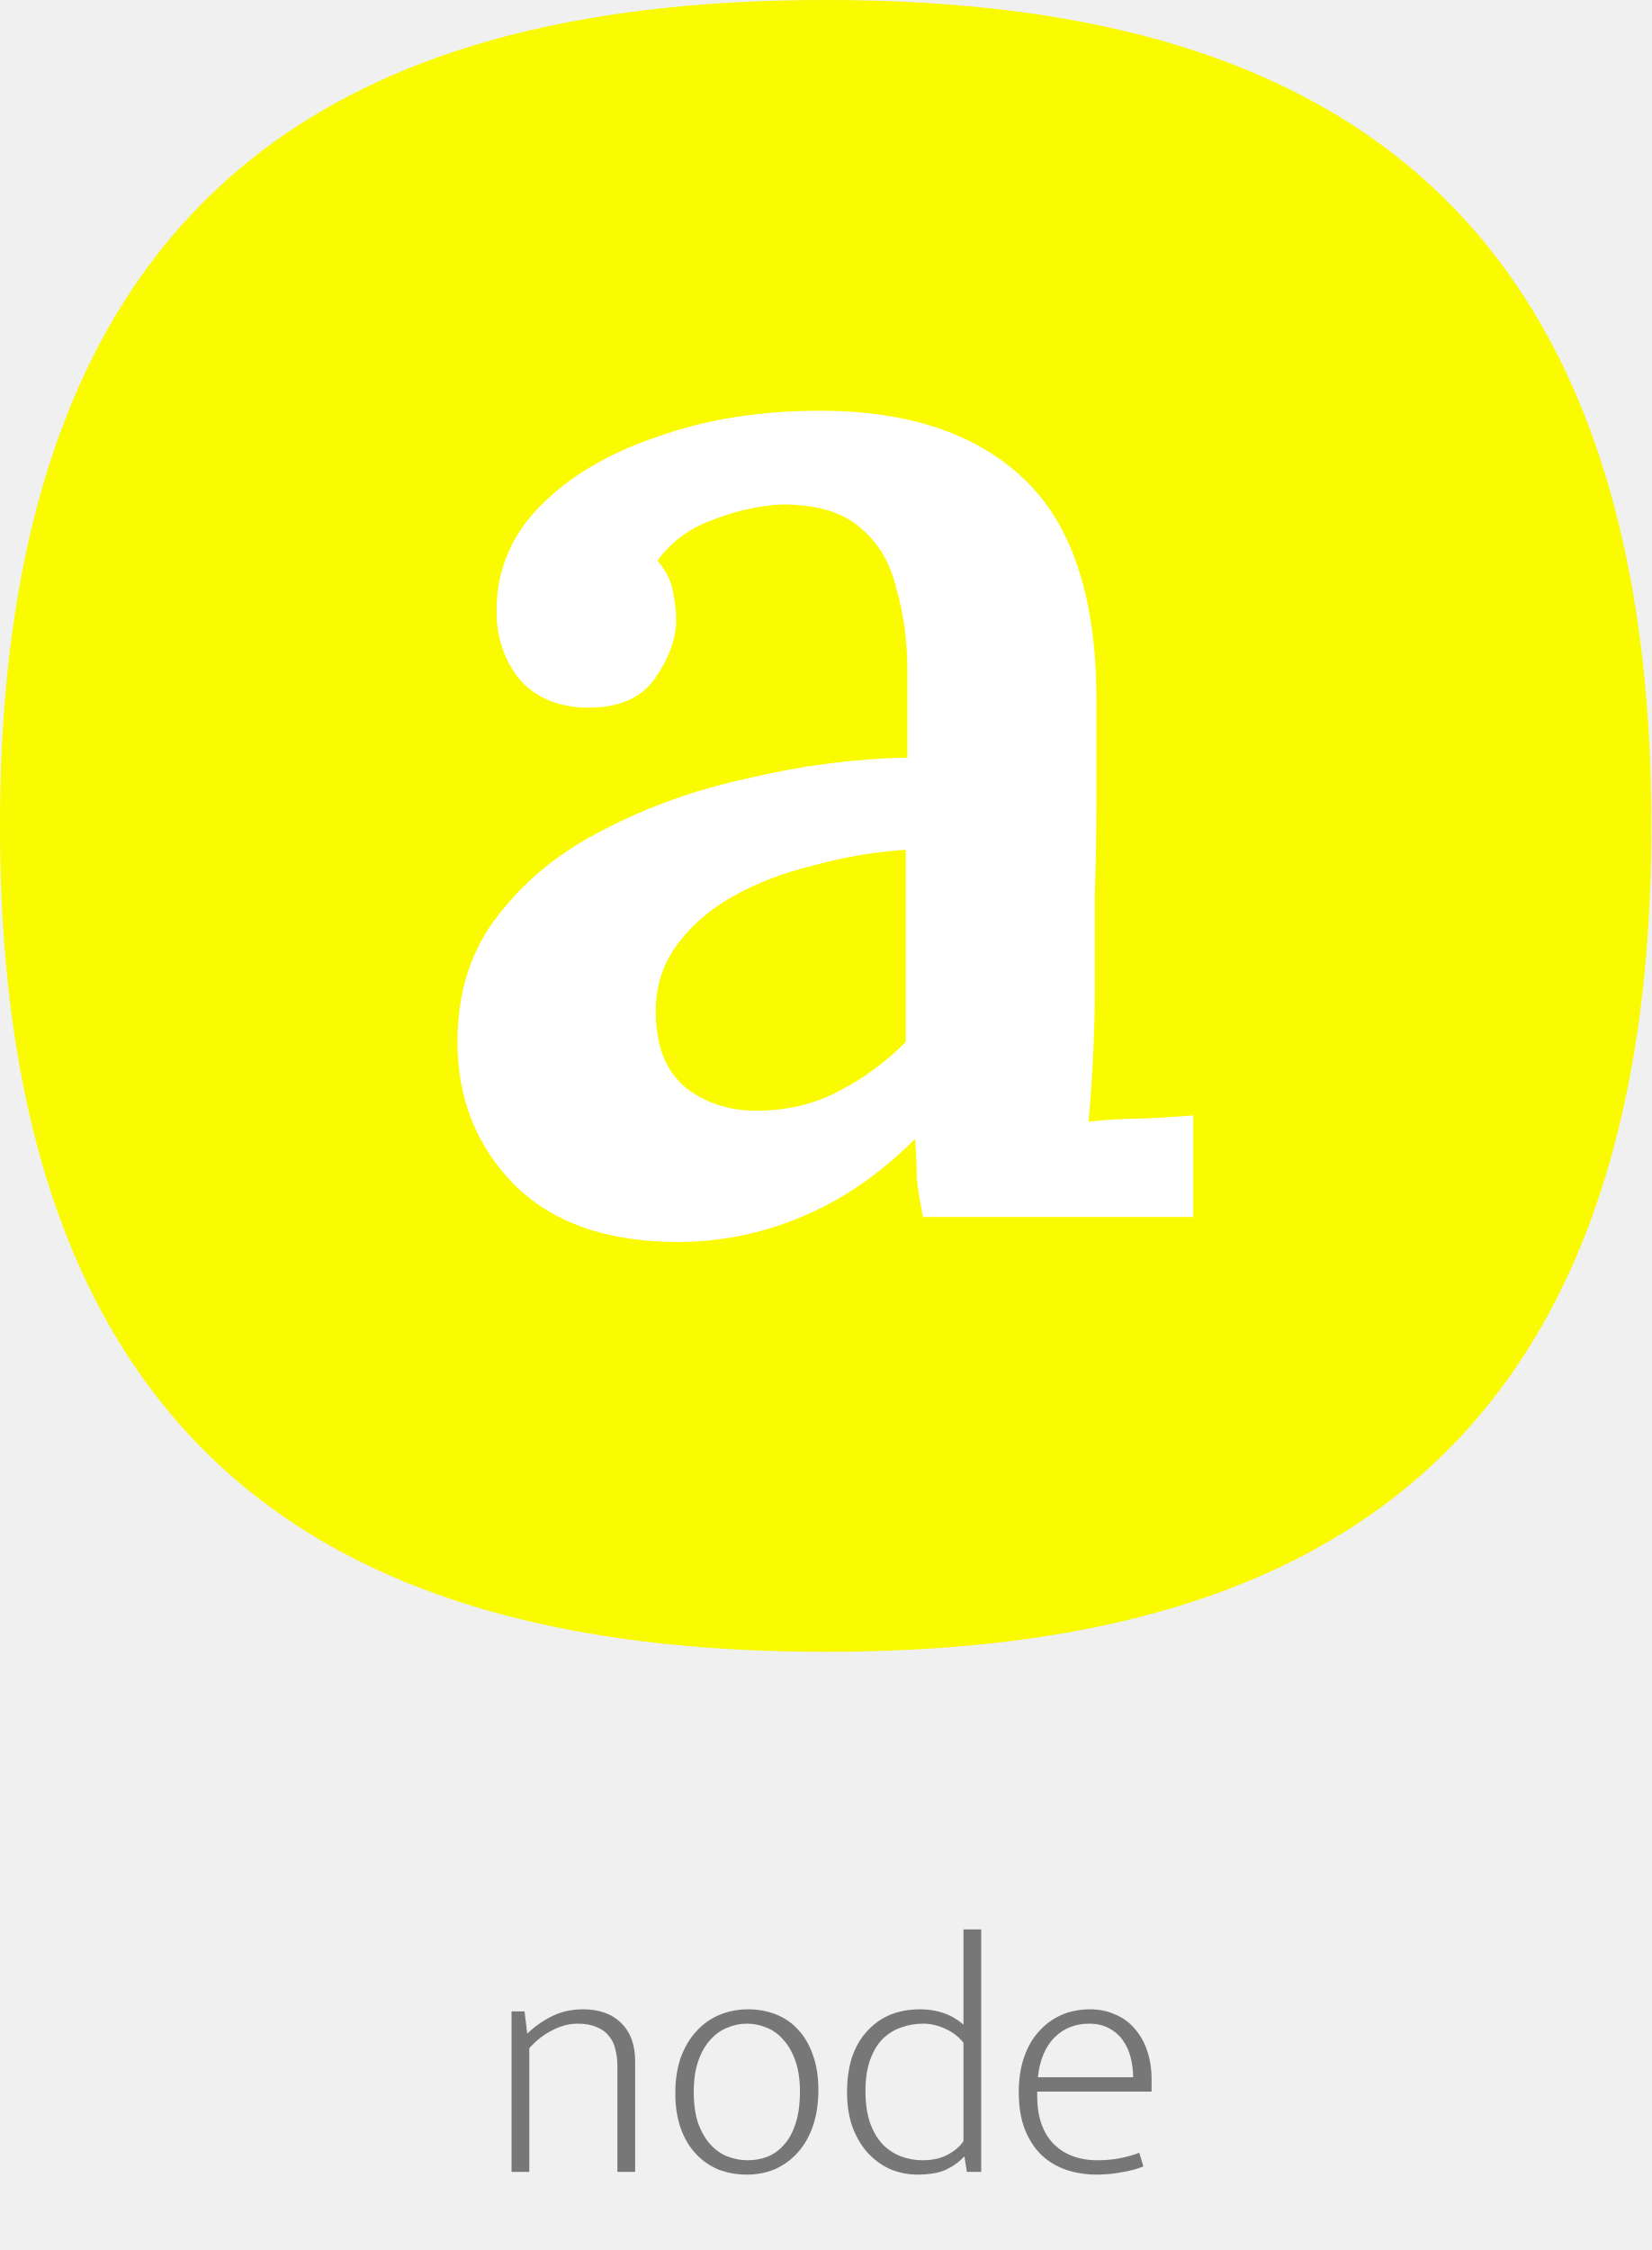
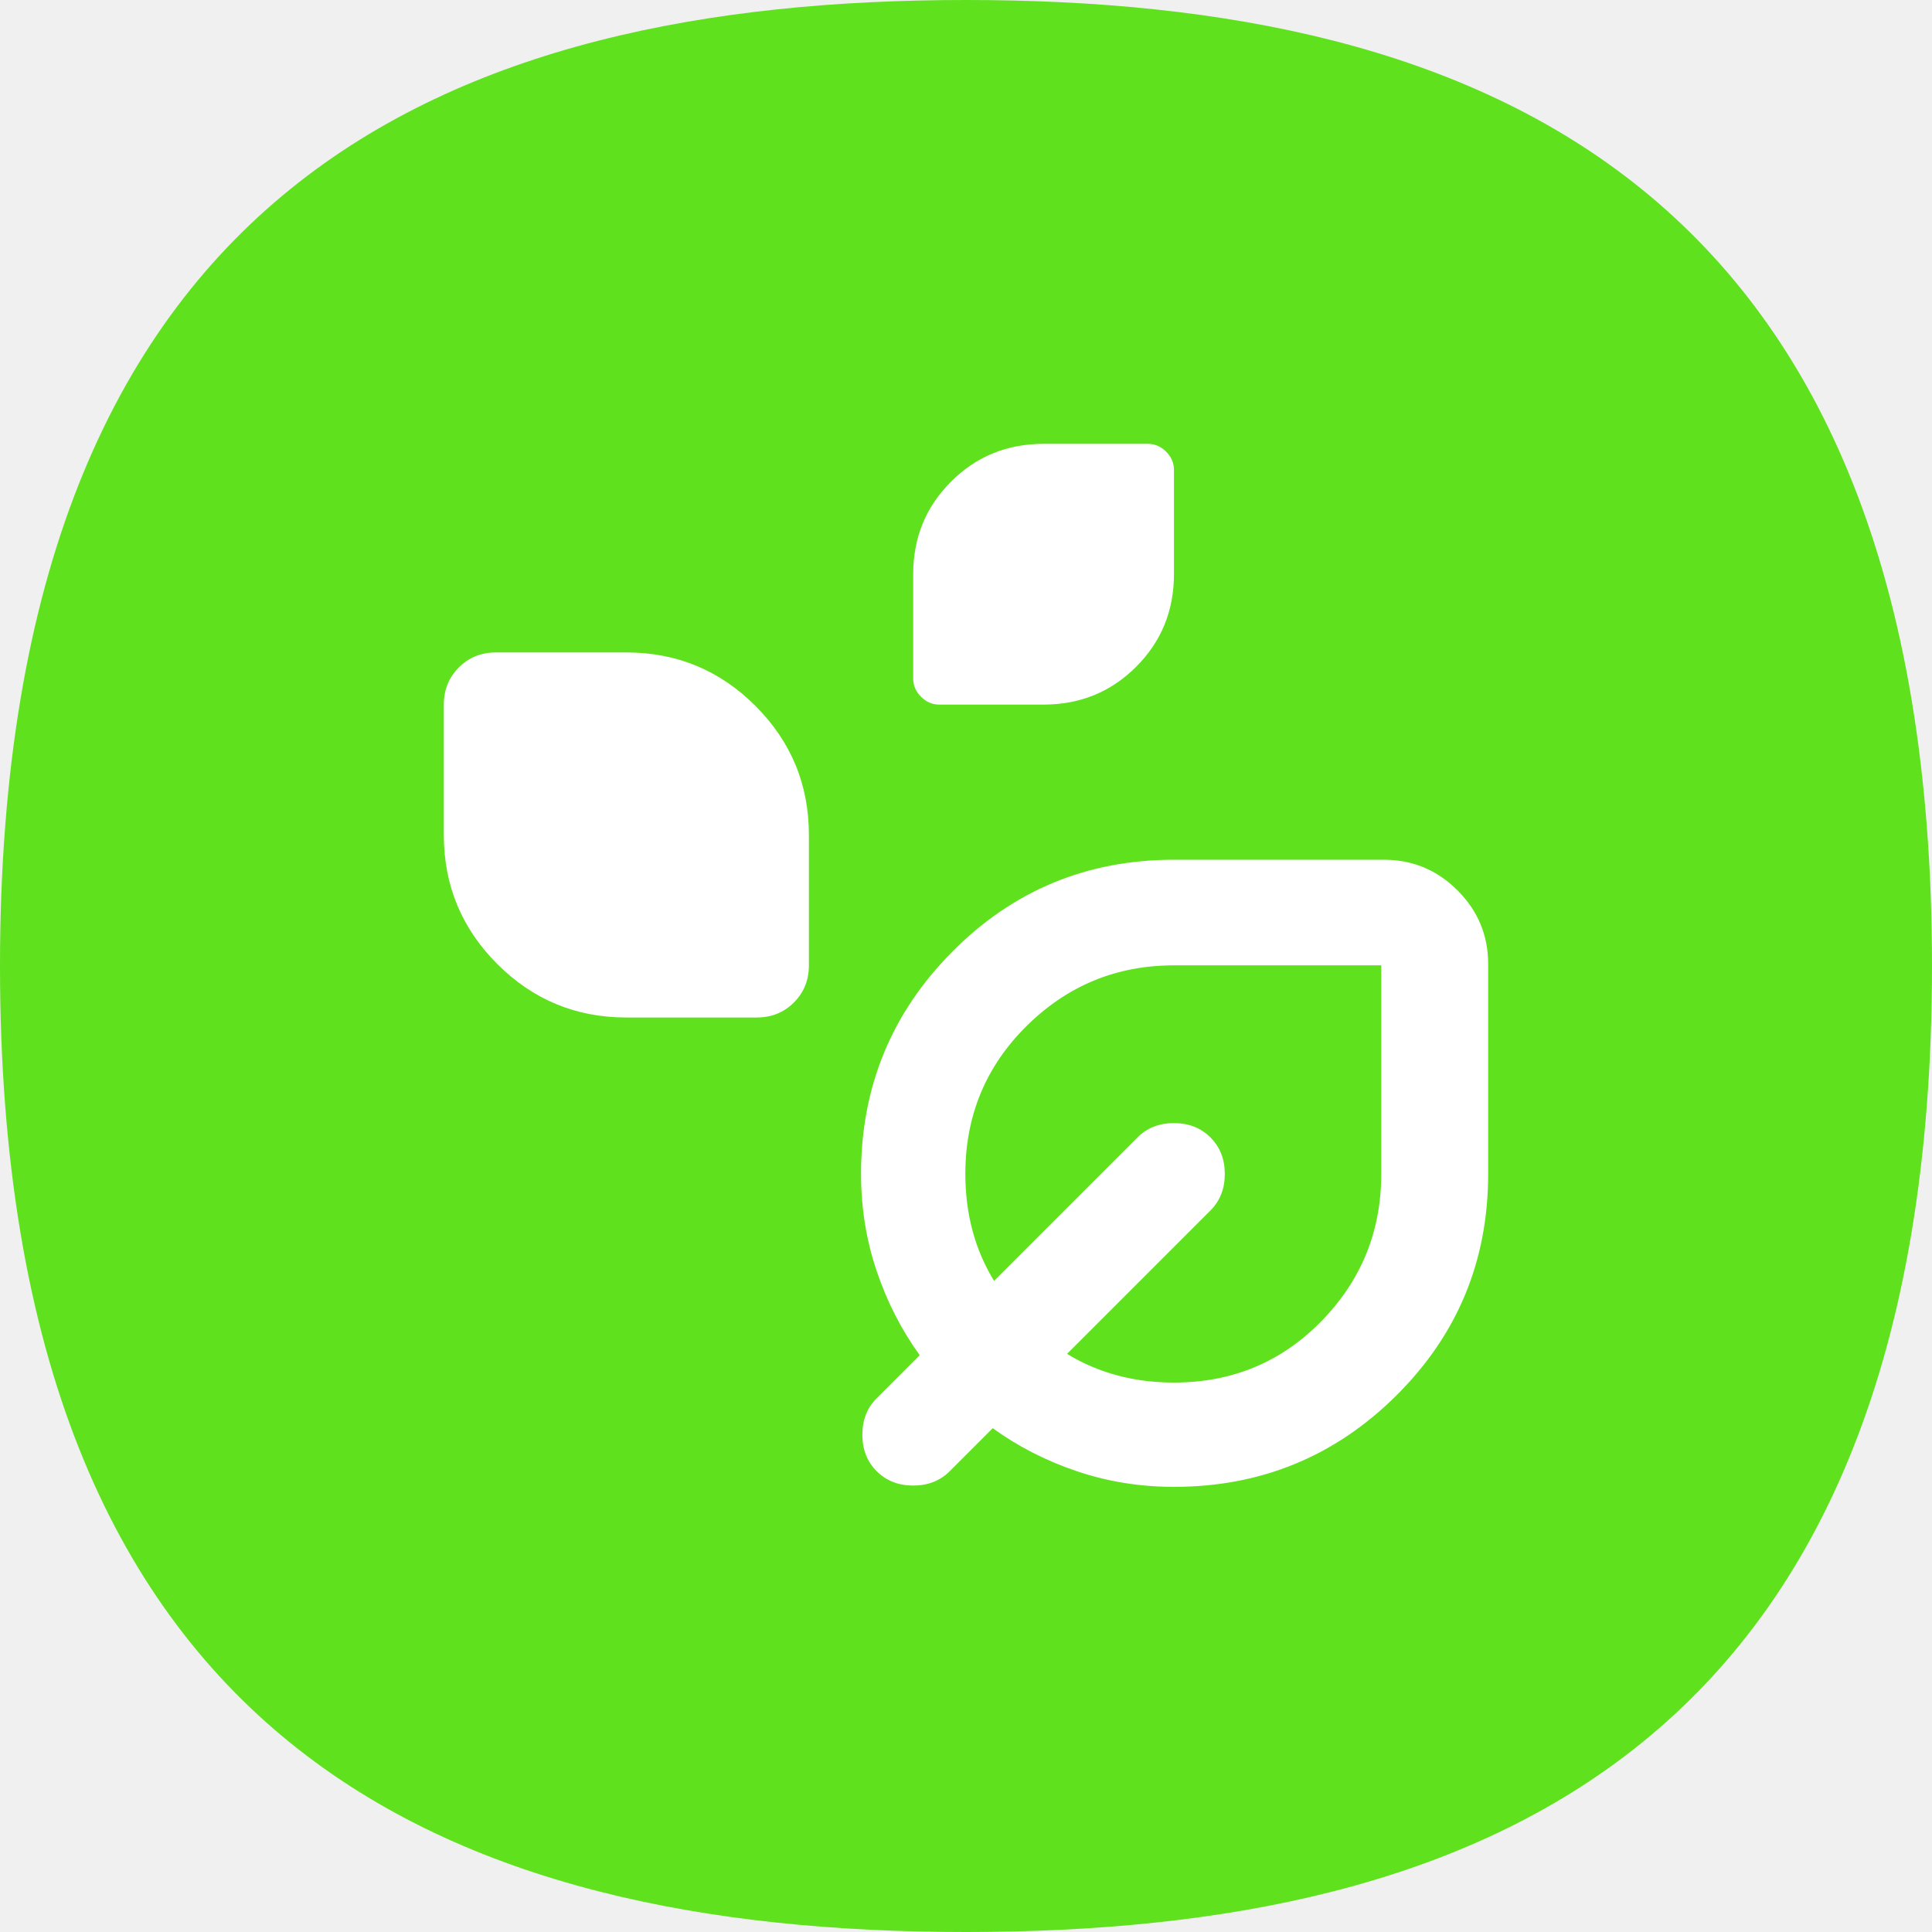
- <svg xmlns="http://www.w3.org/2000/svg" height="140" viewBox="0 0 740 1008" fill="none">
-   <path d="M237.182 973H229.226V901.09H235.04L236.264 911.035C239.732 907.771 243.455 905.17 247.433 903.232C251.513 901.192 256.103 900.172 261.203 900.172C268.547 900.172 274.259 902.212 278.339 906.292C282.521 910.372 284.612 916.084 284.612 923.428V973H276.656V925.417C276.656 922.765 276.35 920.317 275.738 918.073C275.228 915.727 274.259 913.738 272.831 912.106C271.505 910.372 269.669 909.046 267.323 908.128C265.079 907.108 262.274 906.598 258.908 906.598C255.032 906.598 251.156 907.618 247.28 909.658C243.506 911.596 240.14 914.248 237.182 917.614V973ZM366.722 936.28C366.722 942.298 365.906 947.704 364.274 952.498C362.642 957.19 360.347 961.168 357.389 964.432C354.533 967.594 351.167 970.042 347.291 971.776C343.415 973.408 339.182 974.224 334.592 974.224C330.104 974.224 325.871 973.459 321.893 971.929C318.017 970.297 314.651 967.951 311.795 964.891C308.939 961.831 306.695 958.057 305.063 953.569C303.431 948.979 302.615 943.726 302.615 937.81C302.615 931.792 303.431 926.437 305.063 921.745C306.797 917.053 309.143 913.126 312.101 909.964C315.059 906.7 318.527 904.252 322.505 902.62C326.483 900.988 330.716 900.172 335.204 900.172C339.692 900.172 343.874 900.937 347.75 902.467C351.626 903.997 354.941 906.292 357.695 909.352C360.551 912.412 362.744 916.186 364.274 920.674C365.906 925.162 366.722 930.364 366.722 936.28ZM358.46 937.045C358.46 931.741 357.797 927.202 356.471 923.428C355.145 919.552 353.36 916.39 351.116 913.942C348.974 911.392 346.475 909.556 343.619 908.434C340.763 907.21 337.805 906.598 334.745 906.598C331.685 906.598 328.727 907.21 325.871 908.434C323.015 909.556 320.465 911.392 318.221 913.942C315.977 916.39 314.192 919.552 312.866 923.428C311.54 927.202 310.877 931.741 310.877 937.045C310.877 942.655 311.54 947.398 312.866 951.274C314.294 955.15 316.13 958.312 318.374 960.76C320.618 963.208 323.168 964.993 326.024 966.115C328.982 967.237 331.991 967.798 335.051 967.798C338.111 967.798 341.018 967.288 343.772 966.268C346.628 965.146 349.127 963.361 351.269 960.913C353.513 958.465 355.247 955.303 356.471 951.427C357.797 947.449 358.46 942.655 358.46 937.045ZM431.737 864.37H439.693V973H433.267L432.196 966.268H431.89C429.748 968.614 427.045 970.552 423.781 972.082C420.517 973.51 416.284 974.224 411.082 974.224C407.206 974.224 403.381 973.51 399.607 972.082C395.935 970.552 392.569 968.257 389.509 965.197C386.551 962.137 384.154 958.312 382.318 953.722C380.482 949.03 379.564 943.522 379.564 937.198C379.564 931.588 380.278 926.488 381.706 921.898C383.236 917.308 385.429 913.432 388.285 910.27C391.141 907.006 394.558 904.507 398.536 902.773C402.616 901.039 407.206 900.172 412.306 900.172C420.058 900.172 426.535 902.467 431.737 907.057V864.37ZM431.737 915.166C429.697 912.514 426.994 910.423 423.628 908.893C420.262 907.363 416.947 906.598 413.683 906.598C410.317 906.598 407.053 907.159 403.891 908.281C400.831 909.301 398.077 910.984 395.629 913.33C393.283 915.676 391.396 918.787 389.968 922.663C388.54 926.539 387.826 931.231 387.826 936.739C387.826 942.451 388.54 947.296 389.968 951.274C391.396 955.15 393.283 958.312 395.629 960.76C398.077 963.208 400.831 964.993 403.891 966.115C406.951 967.237 410.113 967.798 413.377 967.798C417.763 967.798 421.486 966.982 424.546 965.35C427.708 963.718 430.105 961.678 431.737 959.23V915.166ZM516.029 937.045H464.774V939.187C464.774 948.163 467.171 955.201 471.965 960.301C476.861 965.299 483.491 967.798 491.855 967.798C498.485 967.798 504.707 966.676 510.521 964.432L512.357 970.552C509.705 971.674 506.492 972.541 502.718 973.153C499.046 973.867 495.272 974.224 491.396 974.224C486.602 974.224 482.063 973.51 477.779 972.082C473.597 970.654 469.925 968.461 466.763 965.503C463.601 962.443 461.102 958.618 459.266 954.028C457.43 949.336 456.512 943.726 456.512 937.198C456.512 931.588 457.277 926.488 458.807 921.898C460.337 917.308 462.53 913.432 465.386 910.27C468.242 907.006 471.608 904.507 475.484 902.773C479.36 901.039 483.695 900.172 488.489 900.172C492.569 900.172 496.292 900.937 499.658 902.467C503.126 903.895 506.033 905.986 508.379 908.74C510.827 911.494 512.714 914.809 514.04 918.685C515.366 922.561 516.029 926.845 516.029 931.537V937.045ZM507.767 930.619C507.767 927.661 507.41 924.754 506.696 921.898C505.982 918.94 504.809 916.339 503.177 914.095C501.647 911.851 499.607 910.066 497.057 908.74C494.609 907.312 491.6 906.598 488.03 906.598C481.808 906.598 476.606 908.689 472.424 912.871C468.344 917.053 465.896 922.969 465.08 930.619H507.767Z" fill="#777" />
-   <path d="M0 370C0 70 173 0 370 0C567 0 740 70 740 370C740 670 567 740 370 740C173 740 0 670 0 370Z" fill="#FAFA00" />
-   <path d="M413.6 545.2C412.2 538.2 411.267 532.367 410.8 527.7C410.8 522.567 410.567 516.733 410.1 510.2C394.233 526.067 377.2 537.733 359 545.2C341.267 552.667 322.833 556.4 303.7 556.4C271.967 556.4 247.467 547.767 230.2 530.5C213.4 513.233 205 492 205 466.8C205 444.4 211.067 425.5 223.2 410.1C235.333 394.233 251.2 381.4 270.8 371.6C290.4 361.333 312.1 353.633 335.9 348.5C359.7 342.9 383.267 339.867 406.6 339.4V300.9C406.6 287.367 404.967 275 401.7 263.8C398.9 252.133 393.533 243.033 385.6 236.5C377.667 229.5 366 226 350.6 226C340.333 226.467 329.833 228.8 319.1 233C308.833 236.733 300.667 242.8 294.6 251.2C298.333 255.4 300.667 260.067 301.6 265.2C302.533 269.867 303 274.067 303 277.8C303 286.2 299.733 295.067 293.2 304.4C286.667 313.267 276.167 317.467 261.7 317C249.1 316.533 239.3 312.1 232.3 303.7C225.767 295.3 222.5 285.267 222.5 273.6C222.5 255.867 228.8 240.467 241.4 227.4C254.467 213.867 271.967 203.367 293.9 195.9C315.833 187.967 340.333 184 367.4 184C407.533 184 438.333 194.5 459.8 215.5C481.267 236.5 491.767 270.1 491.3 316.3C491.3 332.633 491.3 347.567 491.3 361.1C491.3 374.167 491.067 387.467 490.6 401C490.6 414.067 490.6 428.767 490.6 445.1C490.6 452.1 490.367 460.967 489.9 471.7C489.433 481.967 488.733 492.233 487.8 502.5C496.2 501.567 504.6 501.1 513 501.1C521.867 500.633 529.1 500.167 534.7 499.7V545.2H413.6ZM405.9 380.7C391.9 381.633 378.133 383.967 364.6 387.7C351.067 390.967 338.933 395.633 328.2 401.7C317.467 407.767 308.833 415.467 302.3 424.8C296.233 433.667 293.433 443.933 293.9 455.6C294.367 470.067 299.033 480.8 307.9 487.8C316.767 494.333 327.033 497.6 338.7 497.6C352.233 497.6 364.367 494.8 375.1 489.2C386.3 483.6 396.567 476.133 405.9 466.8C405.9 462.133 405.9 457.233 405.9 452.1C405.9 446.967 405.9 441.833 405.9 436.7C405.9 430.167 405.9 422 405.9 412.2C405.9 402.4 405.9 391.9 405.9 380.7Z" fill="white" />
+ <svg xmlns="http://www.w3.org/2000/svg" width="100" height="100" viewBox="0 0 740 740" fill="#5FE11E">
+   <path d="M0 370C0 70 173 0 370 0C567 0 740 70 740 370C740 670 567 740 370 740C173 740 0 670 0 370Z" />
+   <path d="M359.763 269.875C357.099 269.875 354.769 268.876 352.772 266.879C350.774 264.881 349.775 262.551 349.775 259.888V219.938C349.775 205.955 354.603 194.137 364.257 184.482C373.912 174.827 385.73 170 399.713 170H439.663C442.326 170 444.657 170.999 446.654 172.996C448.652 174.994 449.65 177.324 449.65 179.988V219.938C449.65 233.92 444.823 245.739 435.169 255.393C425.514 265.048 413.695 269.875 399.713 269.875H359.763ZM239.913 389.725C220.603 389.725 204.124 382.901 190.474 369.251C176.825 355.601 170 339.122 170 319.813V269.875C170 264.216 171.914 259.471 175.743 255.643C179.571 251.814 184.315 249.9 189.975 249.9H239.913C259.222 249.9 275.701 256.725 289.351 270.375C303 284.024 309.825 300.504 309.825 319.813V369.75C309.825 375.41 307.911 380.154 304.082 383.983C300.254 387.811 295.51 389.725 289.85 389.725H239.913ZM449.65 569.501C436.667 569.501 424.265 567.503 412.447 563.508C400.628 559.513 389.892 554.02 380.237 547.029L363.758 563.508C360.096 567.17 355.435 569.001 349.775 569.001C344.116 569.001 339.455 567.17 335.793 563.508C332.131 559.846 330.3 555.185 330.3 549.526C330.3 543.866 332.131 539.205 335.793 535.543L352.272 519.064C345.281 509.409 339.788 498.672 335.793 486.854C331.798 475.035 329.8 462.634 329.8 449.65C329.8 416.359 341.452 387.978 364.757 364.507C388.061 341.036 416.359 329.301 449.65 329.301H530.05C541.036 329.301 550.441 333.213 558.265 341.036C566.088 348.86 570 358.265 570 369.251V449.65C570 482.942 558.265 511.24 534.794 534.544C511.323 557.849 482.942 569.501 449.65 569.501ZM449.65 529.551C471.956 529.551 490.766 521.727 506.08 506.08C521.394 490.433 529.051 471.623 529.051 449.65V369.75H449.65C427.678 369.75 408.868 377.491 393.221 392.971C377.574 408.452 369.75 427.345 369.75 449.65C369.75 457.308 370.666 464.548 372.497 471.373C374.328 478.198 377.074 484.607 380.737 490.599L435.668 435.668C439.33 432.006 443.991 430.175 449.65 430.175C455.31 430.175 459.971 432.006 463.633 435.668C467.295 439.33 469.126 443.991 469.126 449.65C469.126 455.31 467.295 459.971 463.633 463.633L408.702 518.564C414.694 522.226 421.103 524.973 427.928 526.804C434.752 528.635 441.993 529.551 449.65 529.551Z" fill="white" />
</svg>
